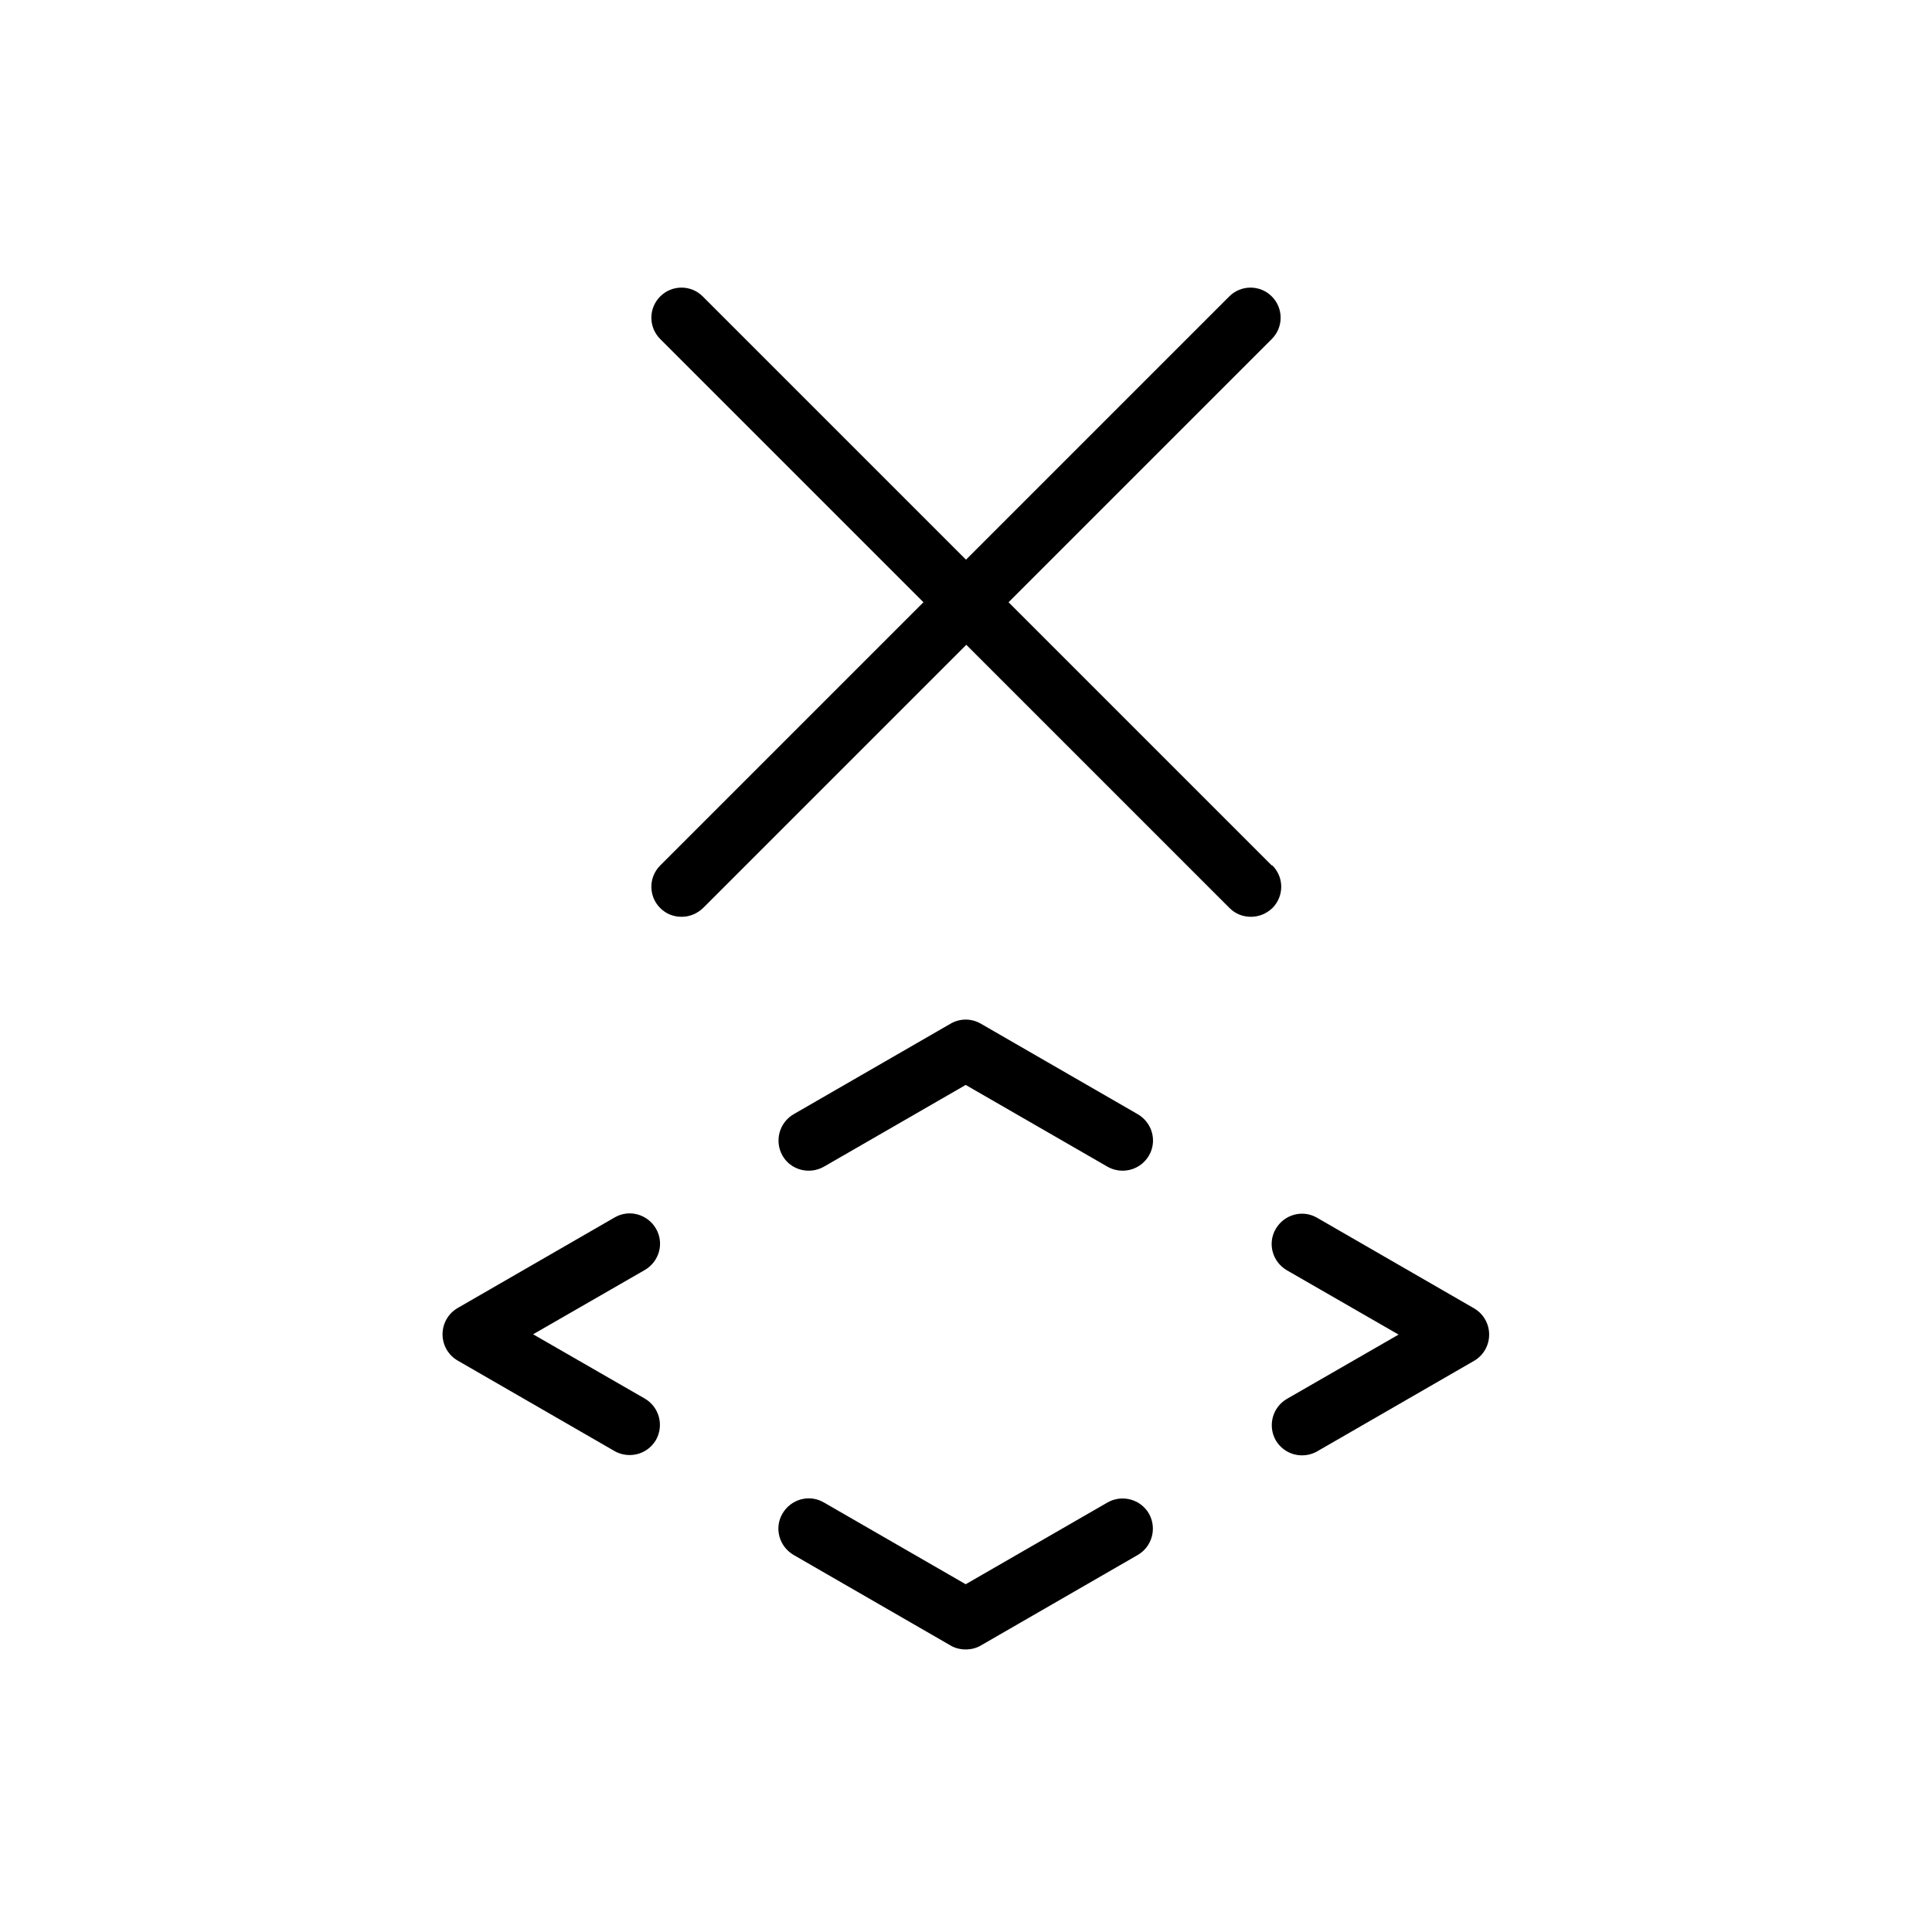
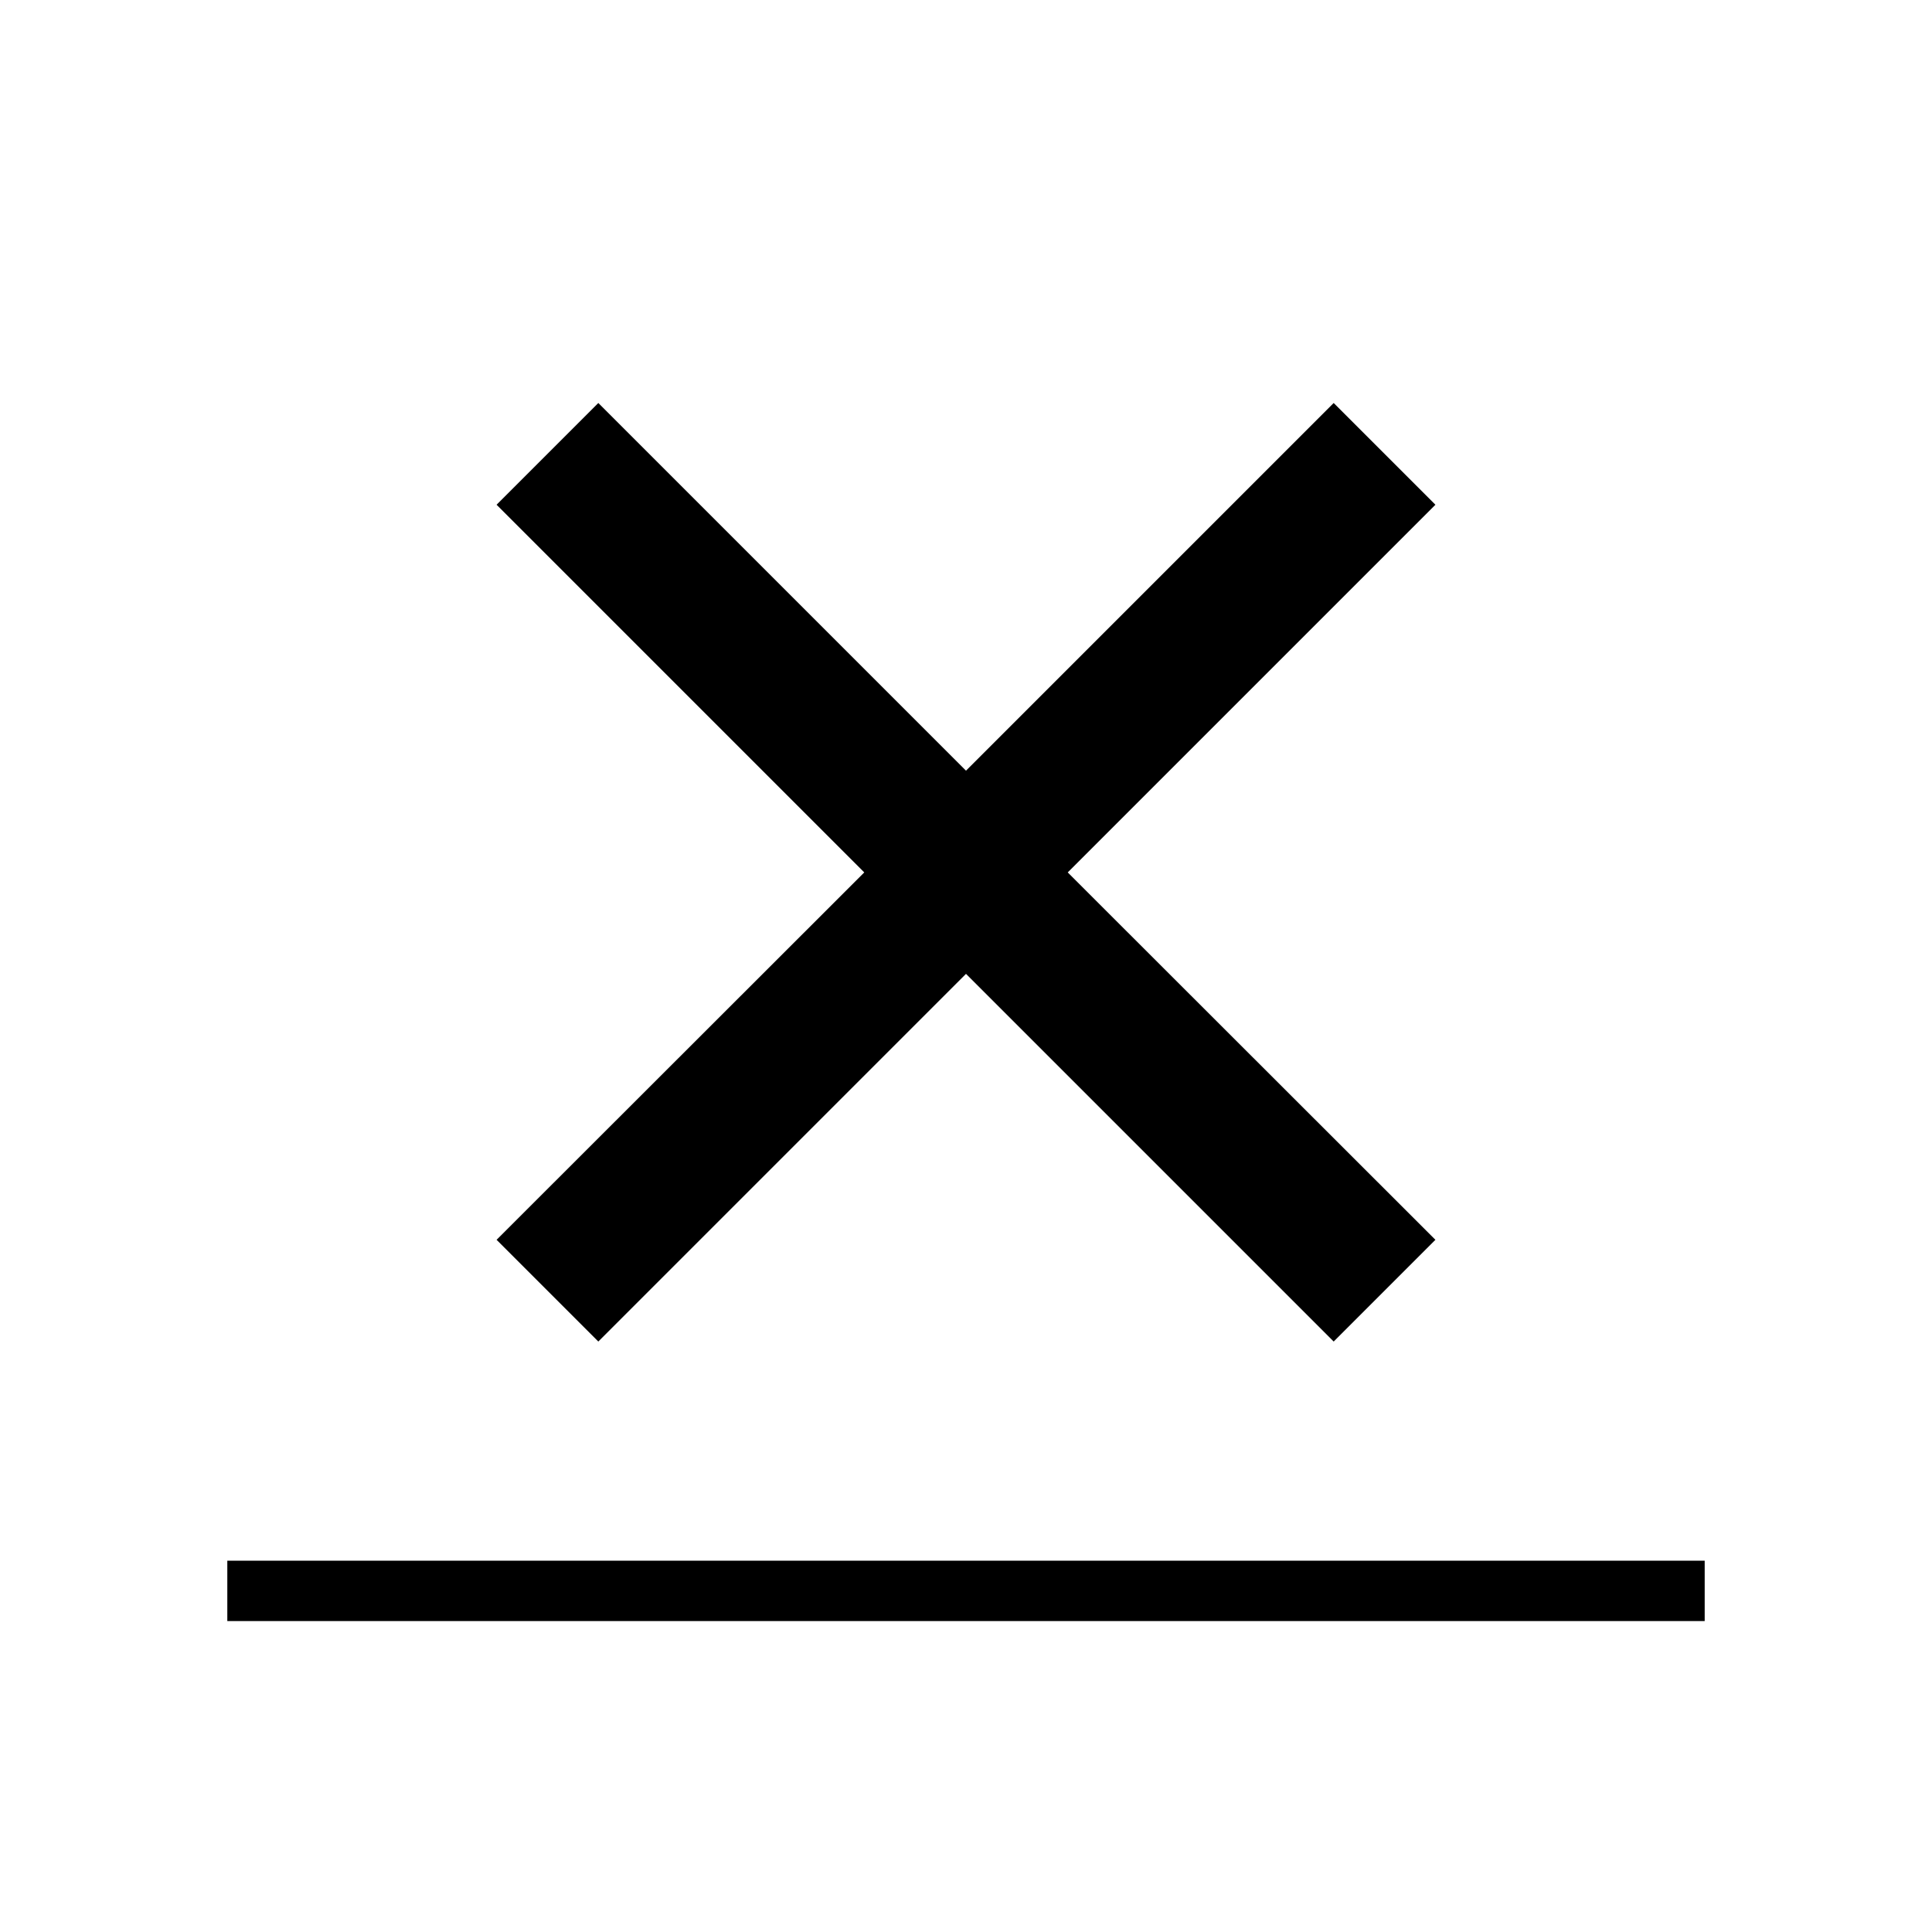
<svg xmlns="http://www.w3.org/2000/svg" aria-hidden="true" focusable="false" viewBox="0 0 64 64">
-   <path d="M21.36,42.07l-3.7,2.13,3.7,2.13c.48,.28,.64,.89,.37,1.37-.19,.32-.52,.5-.87,.5-.17,0-.34-.04-.5-.13l-5.2-3c-.31-.18-.5-.51-.5-.87s.19-.69,.5-.87l5.2-3c.48-.28,1.09-.11,1.37,.37,.28,.48,.11,1.09-.37,1.37Zm16.33-5.16l-5.2-3c-.31-.18-.69-.18-1,0l-5.2,3c-.48,.28-.64,.89-.37,1.37s.89,.64,1.37,.37l4.7-2.71,4.7,2.71c.16,.09,.33,.13,.5,.13,.35,0,.68-.18,.87-.5,.28-.48,.11-1.09-.37-1.37Zm11.14,6.43l-5.2-3c-.48-.28-1.09-.11-1.37,.37s-.11,1.09,.37,1.37l3.7,2.13-3.7,2.13c-.48,.28-.64,.89-.37,1.37,.19,.32,.52,.5,.87,.5,.17,0,.34-.04,.5-.13l5.2-3c.31-.18,.5-.51,.5-.87s-.19-.69-.5-.87Zm-12.14,6.43l-4.7,2.71-4.7-2.71c-.48-.28-1.09-.11-1.37,.37s-.11,1.09,.37,1.37l5.2,3c.15,.09,.33,.13,.5,.13s.35-.04,.5-.13l5.2-3c.48-.28,.64-.89,.37-1.37-.28-.48-.89-.64-1.37-.37Zm5.44-21.1l-8.72-8.72,8.72-8.72c.39-.39,.39-1.02,0-1.41s-1.02-.39-1.41,0l-8.72,8.72-8.72-8.72c-.39-.39-1.02-.39-1.41,0s-.39,1.02,0,1.41l8.72,8.72-8.72,8.72c-.39,.39-.39,1.02,0,1.41,.2,.2,.45,.29,.71,.29s.51-.1,.71-.29l8.72-8.72,8.72,8.72c.2,.2,.45,.29,.71,.29s.51-.1,.71-.29c.39-.39,.39-1.02,0-1.41Z" />
+   <rect x="7.53" y="51.7" width="48.94" height="2" />
+   <polygon points="19.82 44.44 32 32.26 44.18 44.44 47.55 41.07 35.37 28.9 47.55 16.72 44.18 13.35 32 25.53 19.82 13.35 16.45 16.72 28.63 28.9 16.45 41.07 19.82 44.44" />
</svg>
